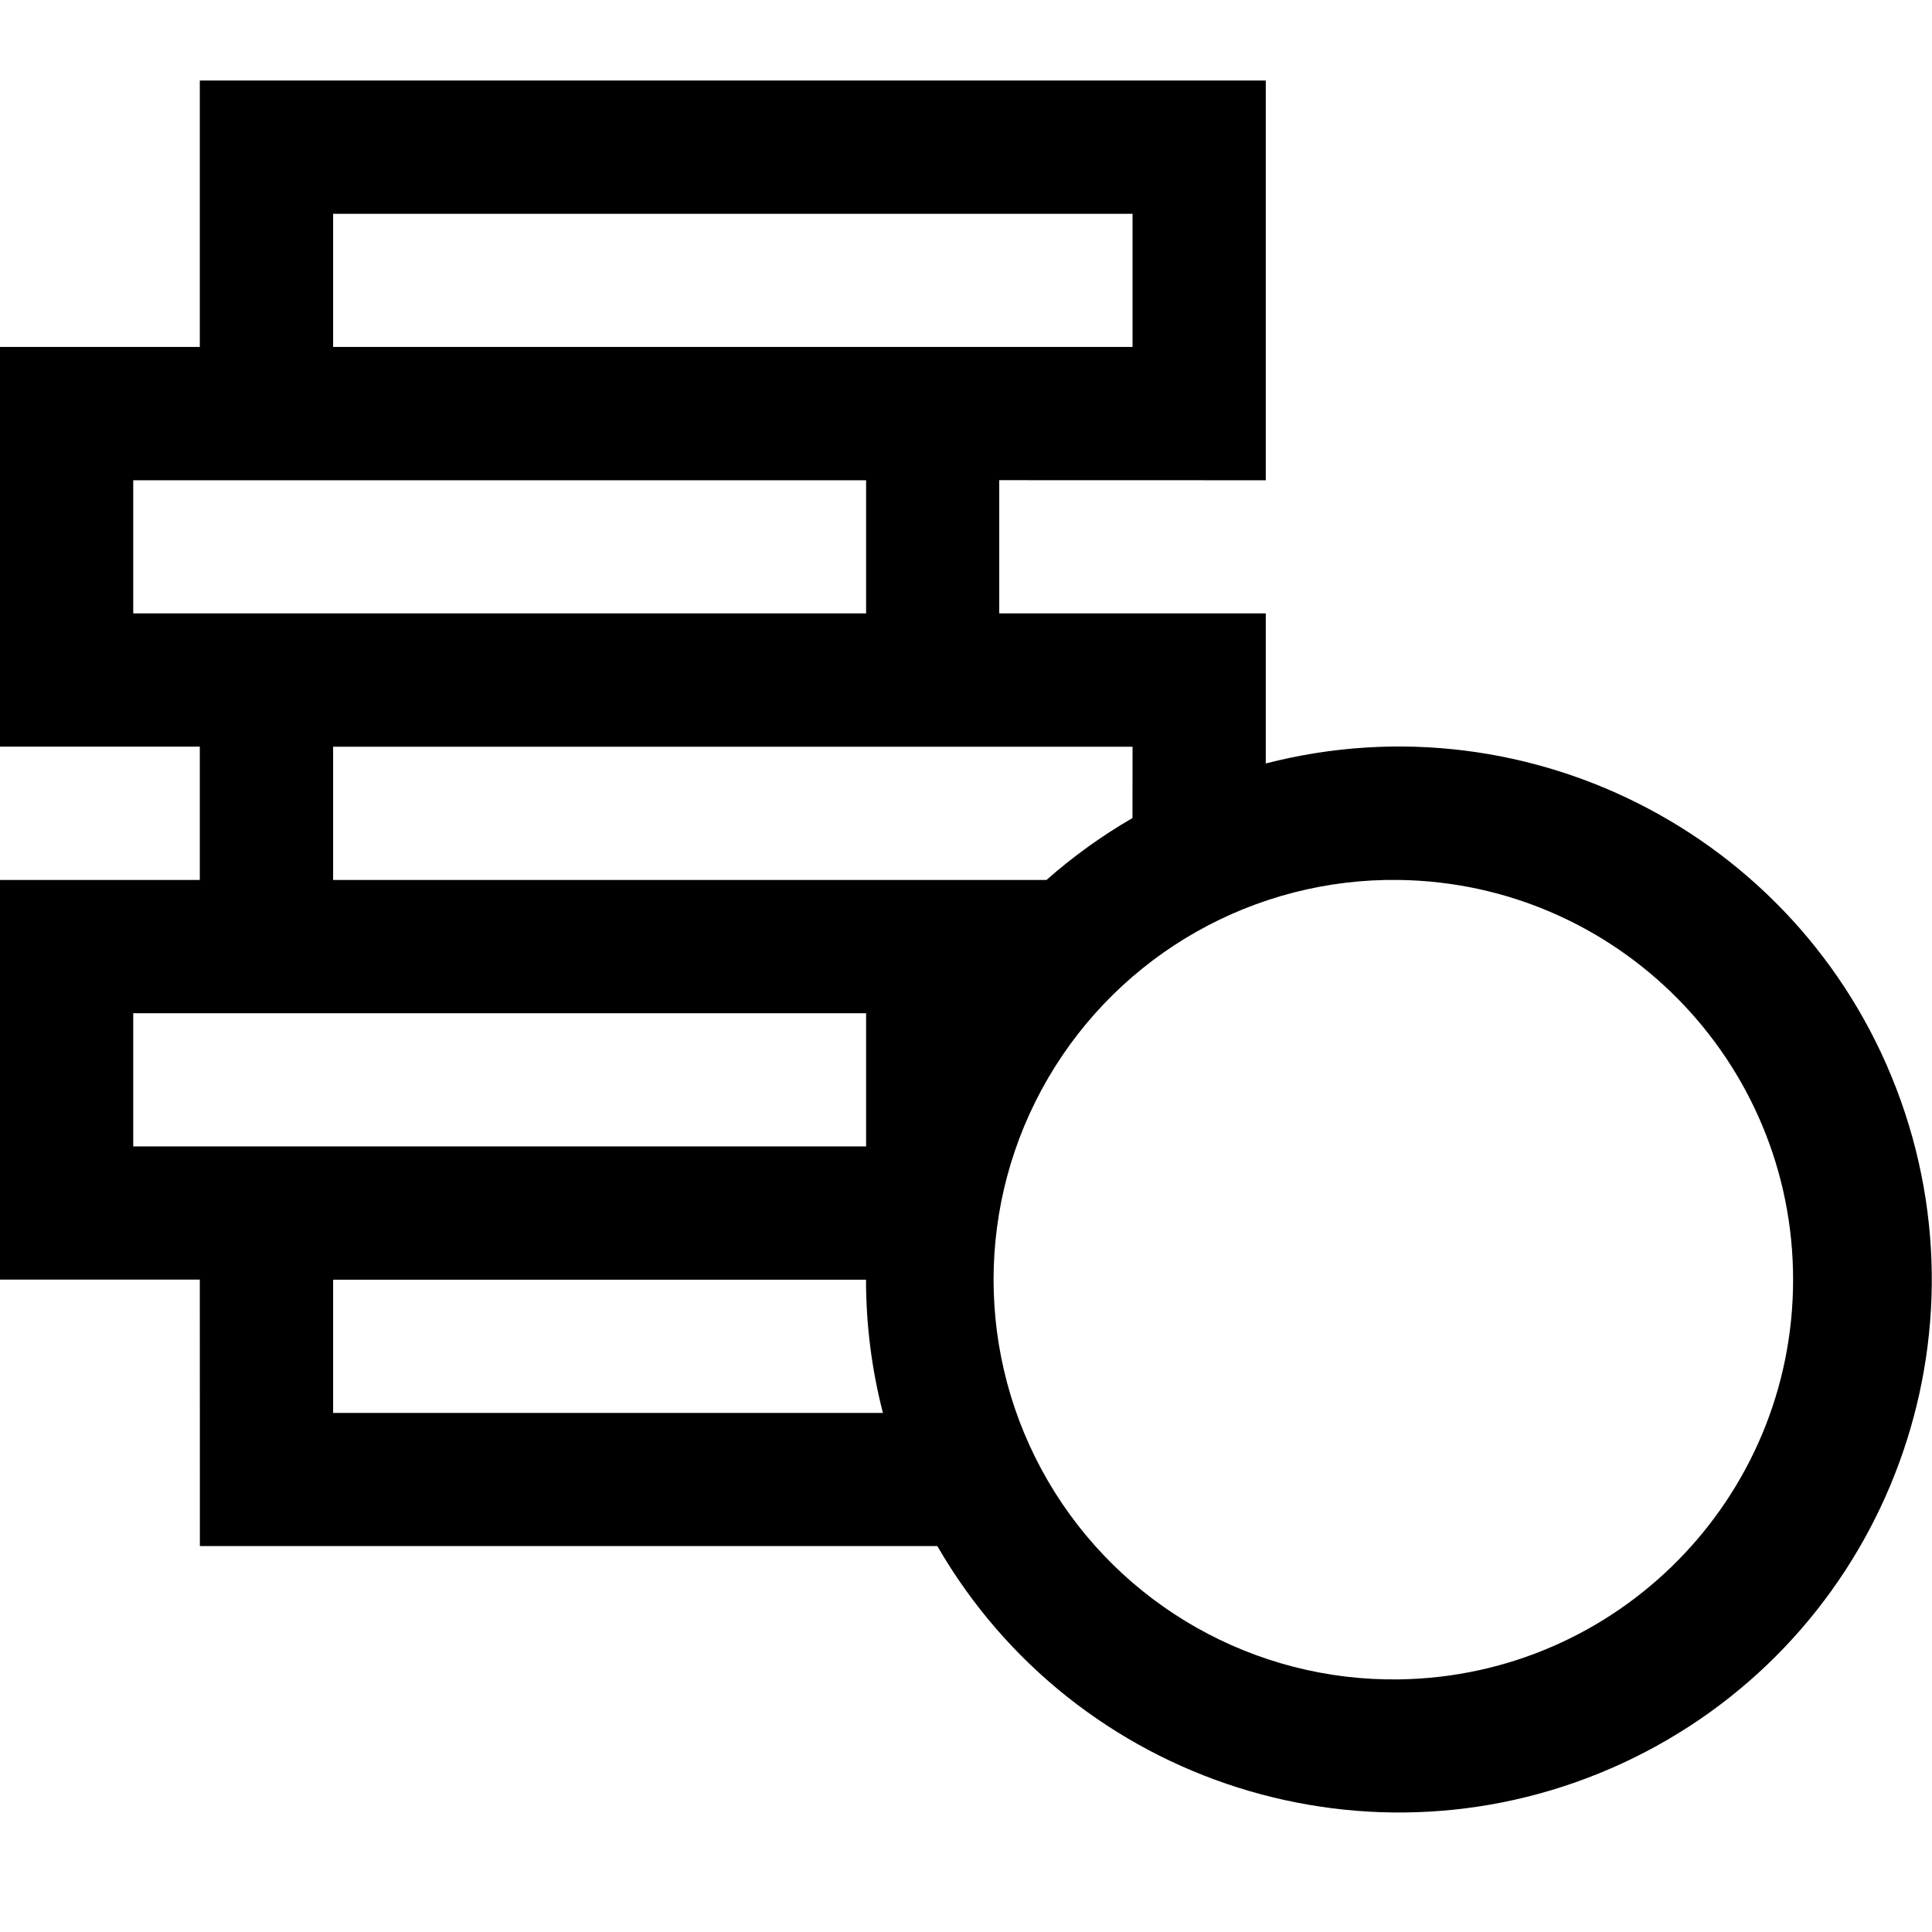
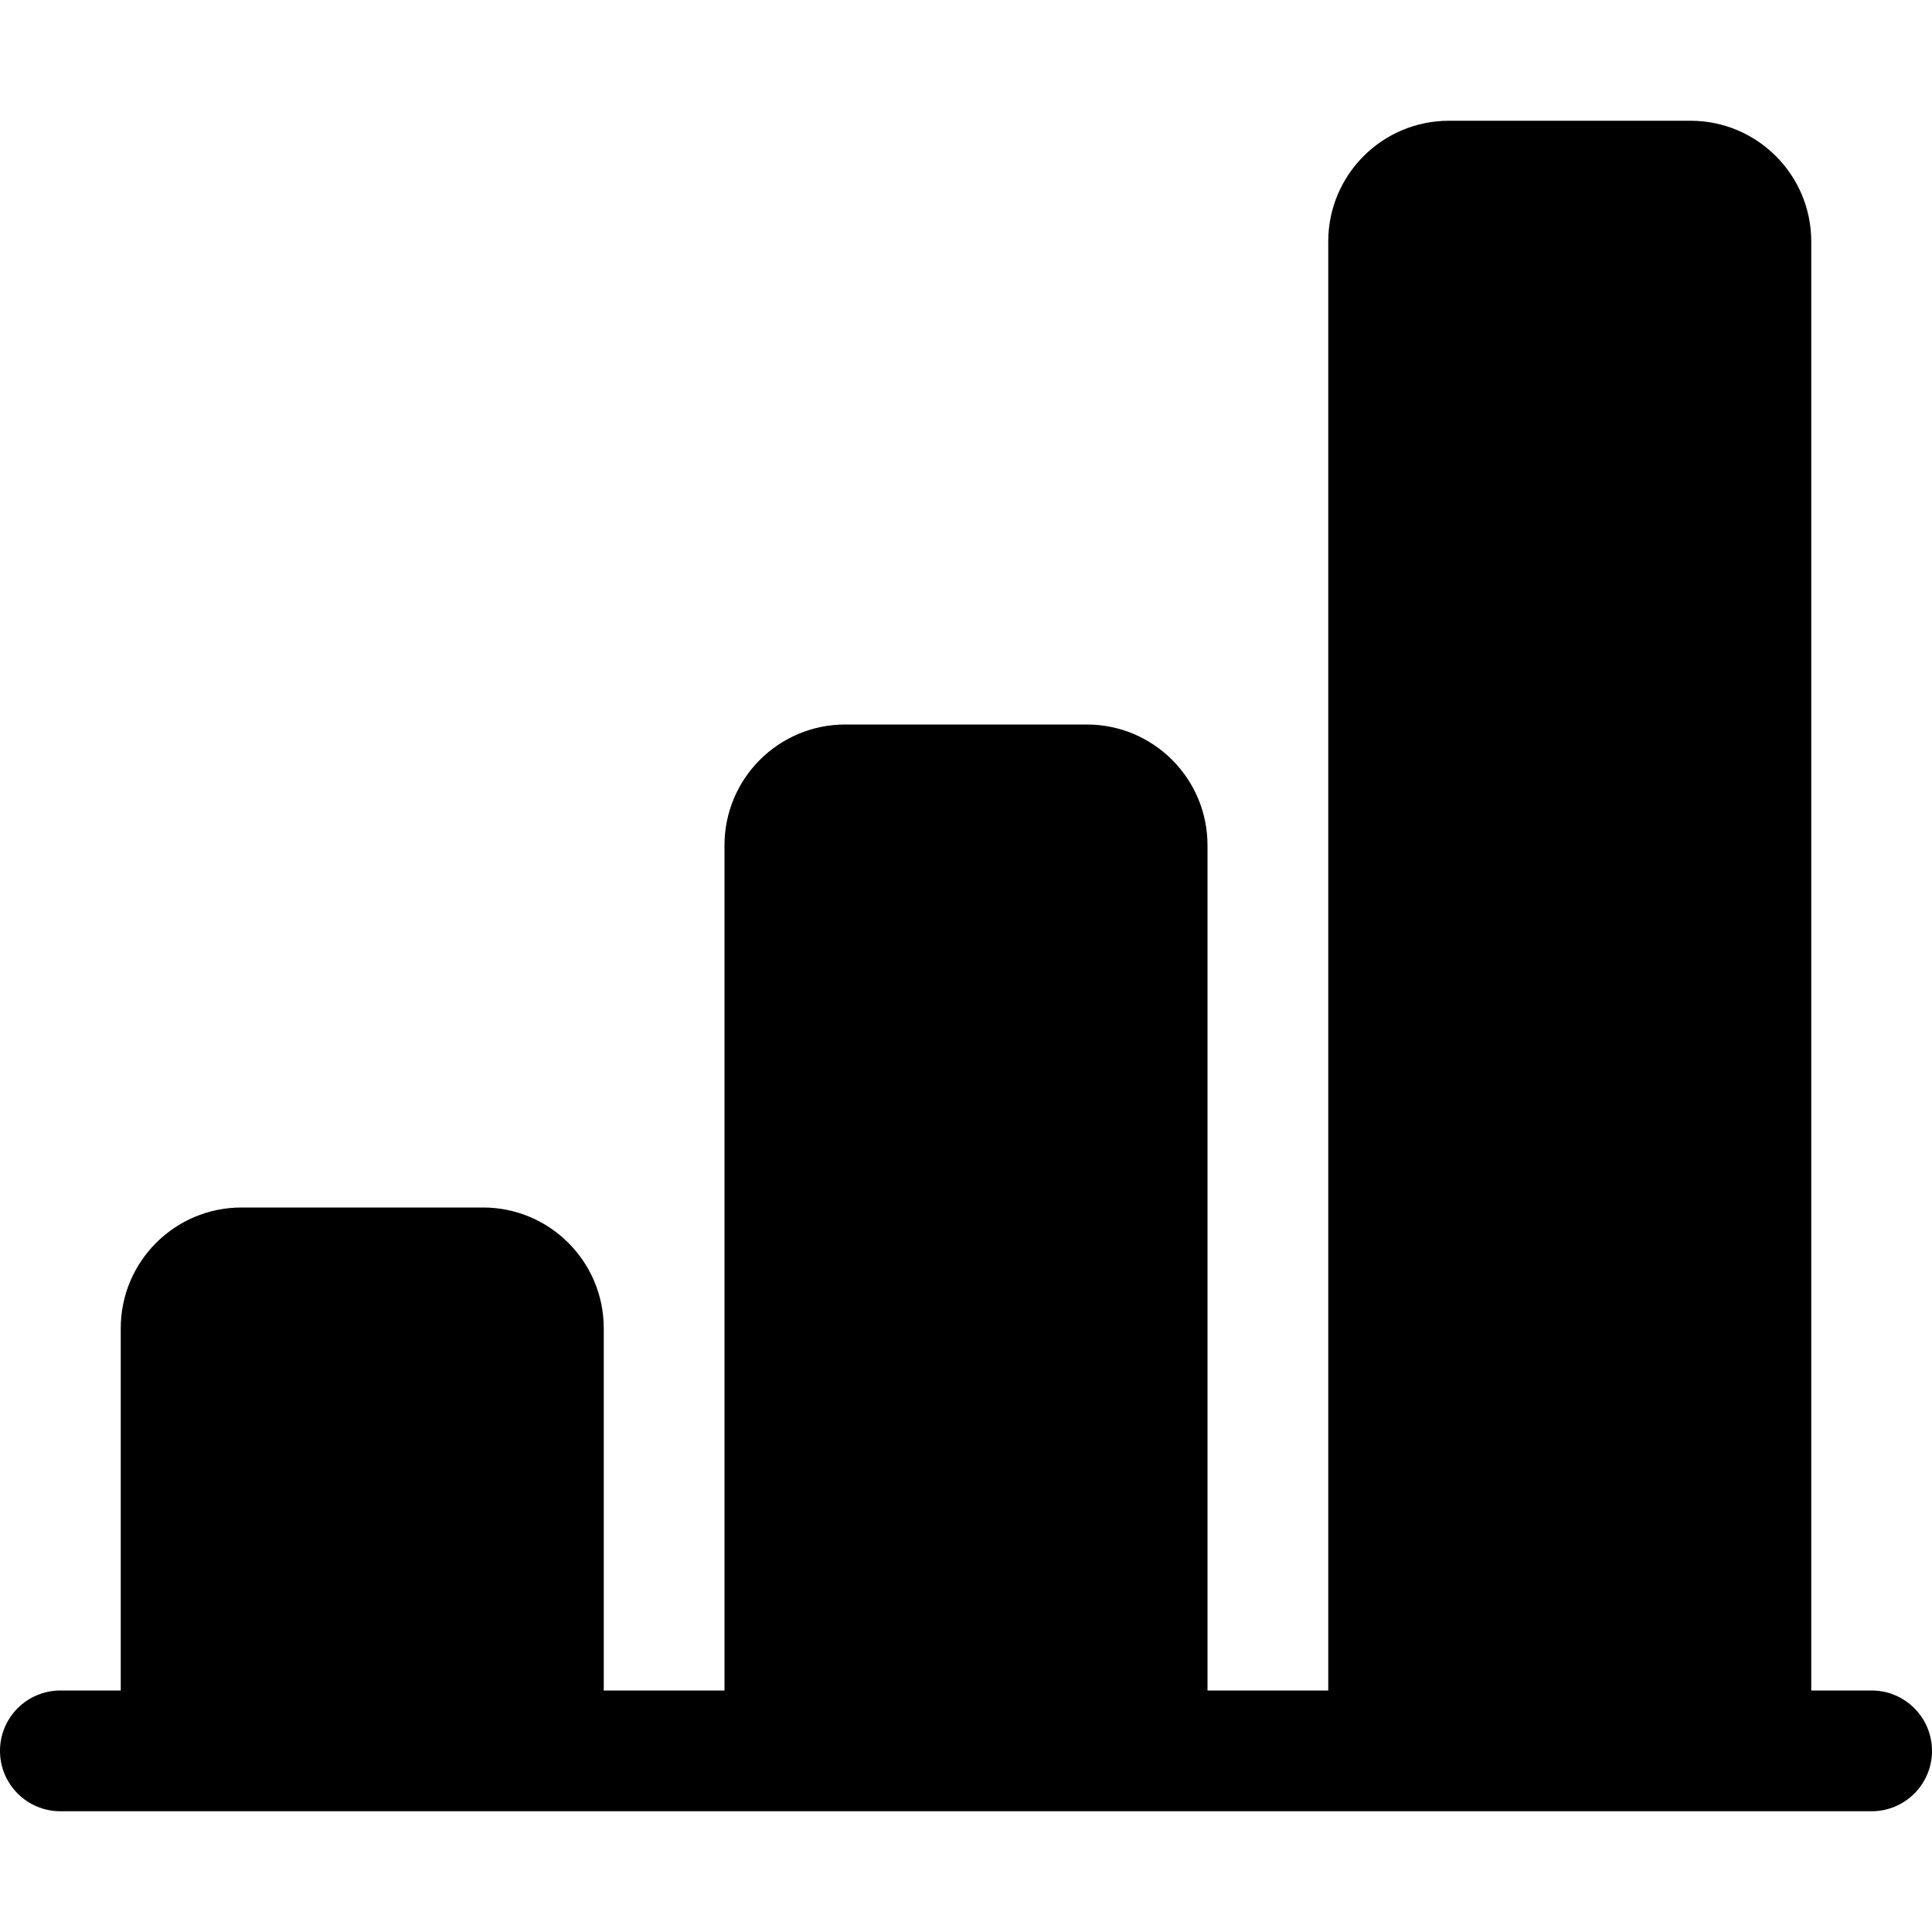
- <svg xmlns="http://www.w3.org/2000/svg" width="24" height="24" viewBox="0 0 24 24">
-   <path d="M15.724 1v4.966l-3.311-.001V7.62h3.311v1.864a6.62 6.62 0 1 1-4.08 9.722H2.483l-.001-3.31H0v-4.965h2.482V9.275H0V4.31h2.482V1h13.242zm1.655 9.931a4.966 4.966 0 1 0 0 9.931 4.966 4.966 0 0 0 0-9.931zm-6.62 4.966H4.138v1.655h6.83a6.633 6.633 0 0 1-.21-1.655zm0-3.31H1.655v1.654h9.104v-1.655zm3.31-3.311H4.138v1.655H13a6.64 6.64 0 0 1 1.068-.769l.001-.886zm-3.31-3.31H1.655V7.62h9.104V5.966zm3.31-3.31H4.138V4.31h9.931V2.655z" fill="currentColor" />
+ <svg xmlns="http://www.w3.org/2000/svg" width="16" height="16" fill="currentColor" class="bi bi-bar-chart-line-fill" viewBox="0 0 16 16">
+   <path d="M11 2a1 1 0 0 1 1-1h2a1 1 0 0 1 1 1v12h.5a.5.5 0 0 1 0 1H.5a.5.5 0 0 1 0-1H1v-3a1 1 0 0 1 1-1h2a1 1 0 0 1 1 1v3h1V7a1 1 0 0 1 1-1h2a1 1 0 0 1 1 1v7h1V2z" />
</svg>
